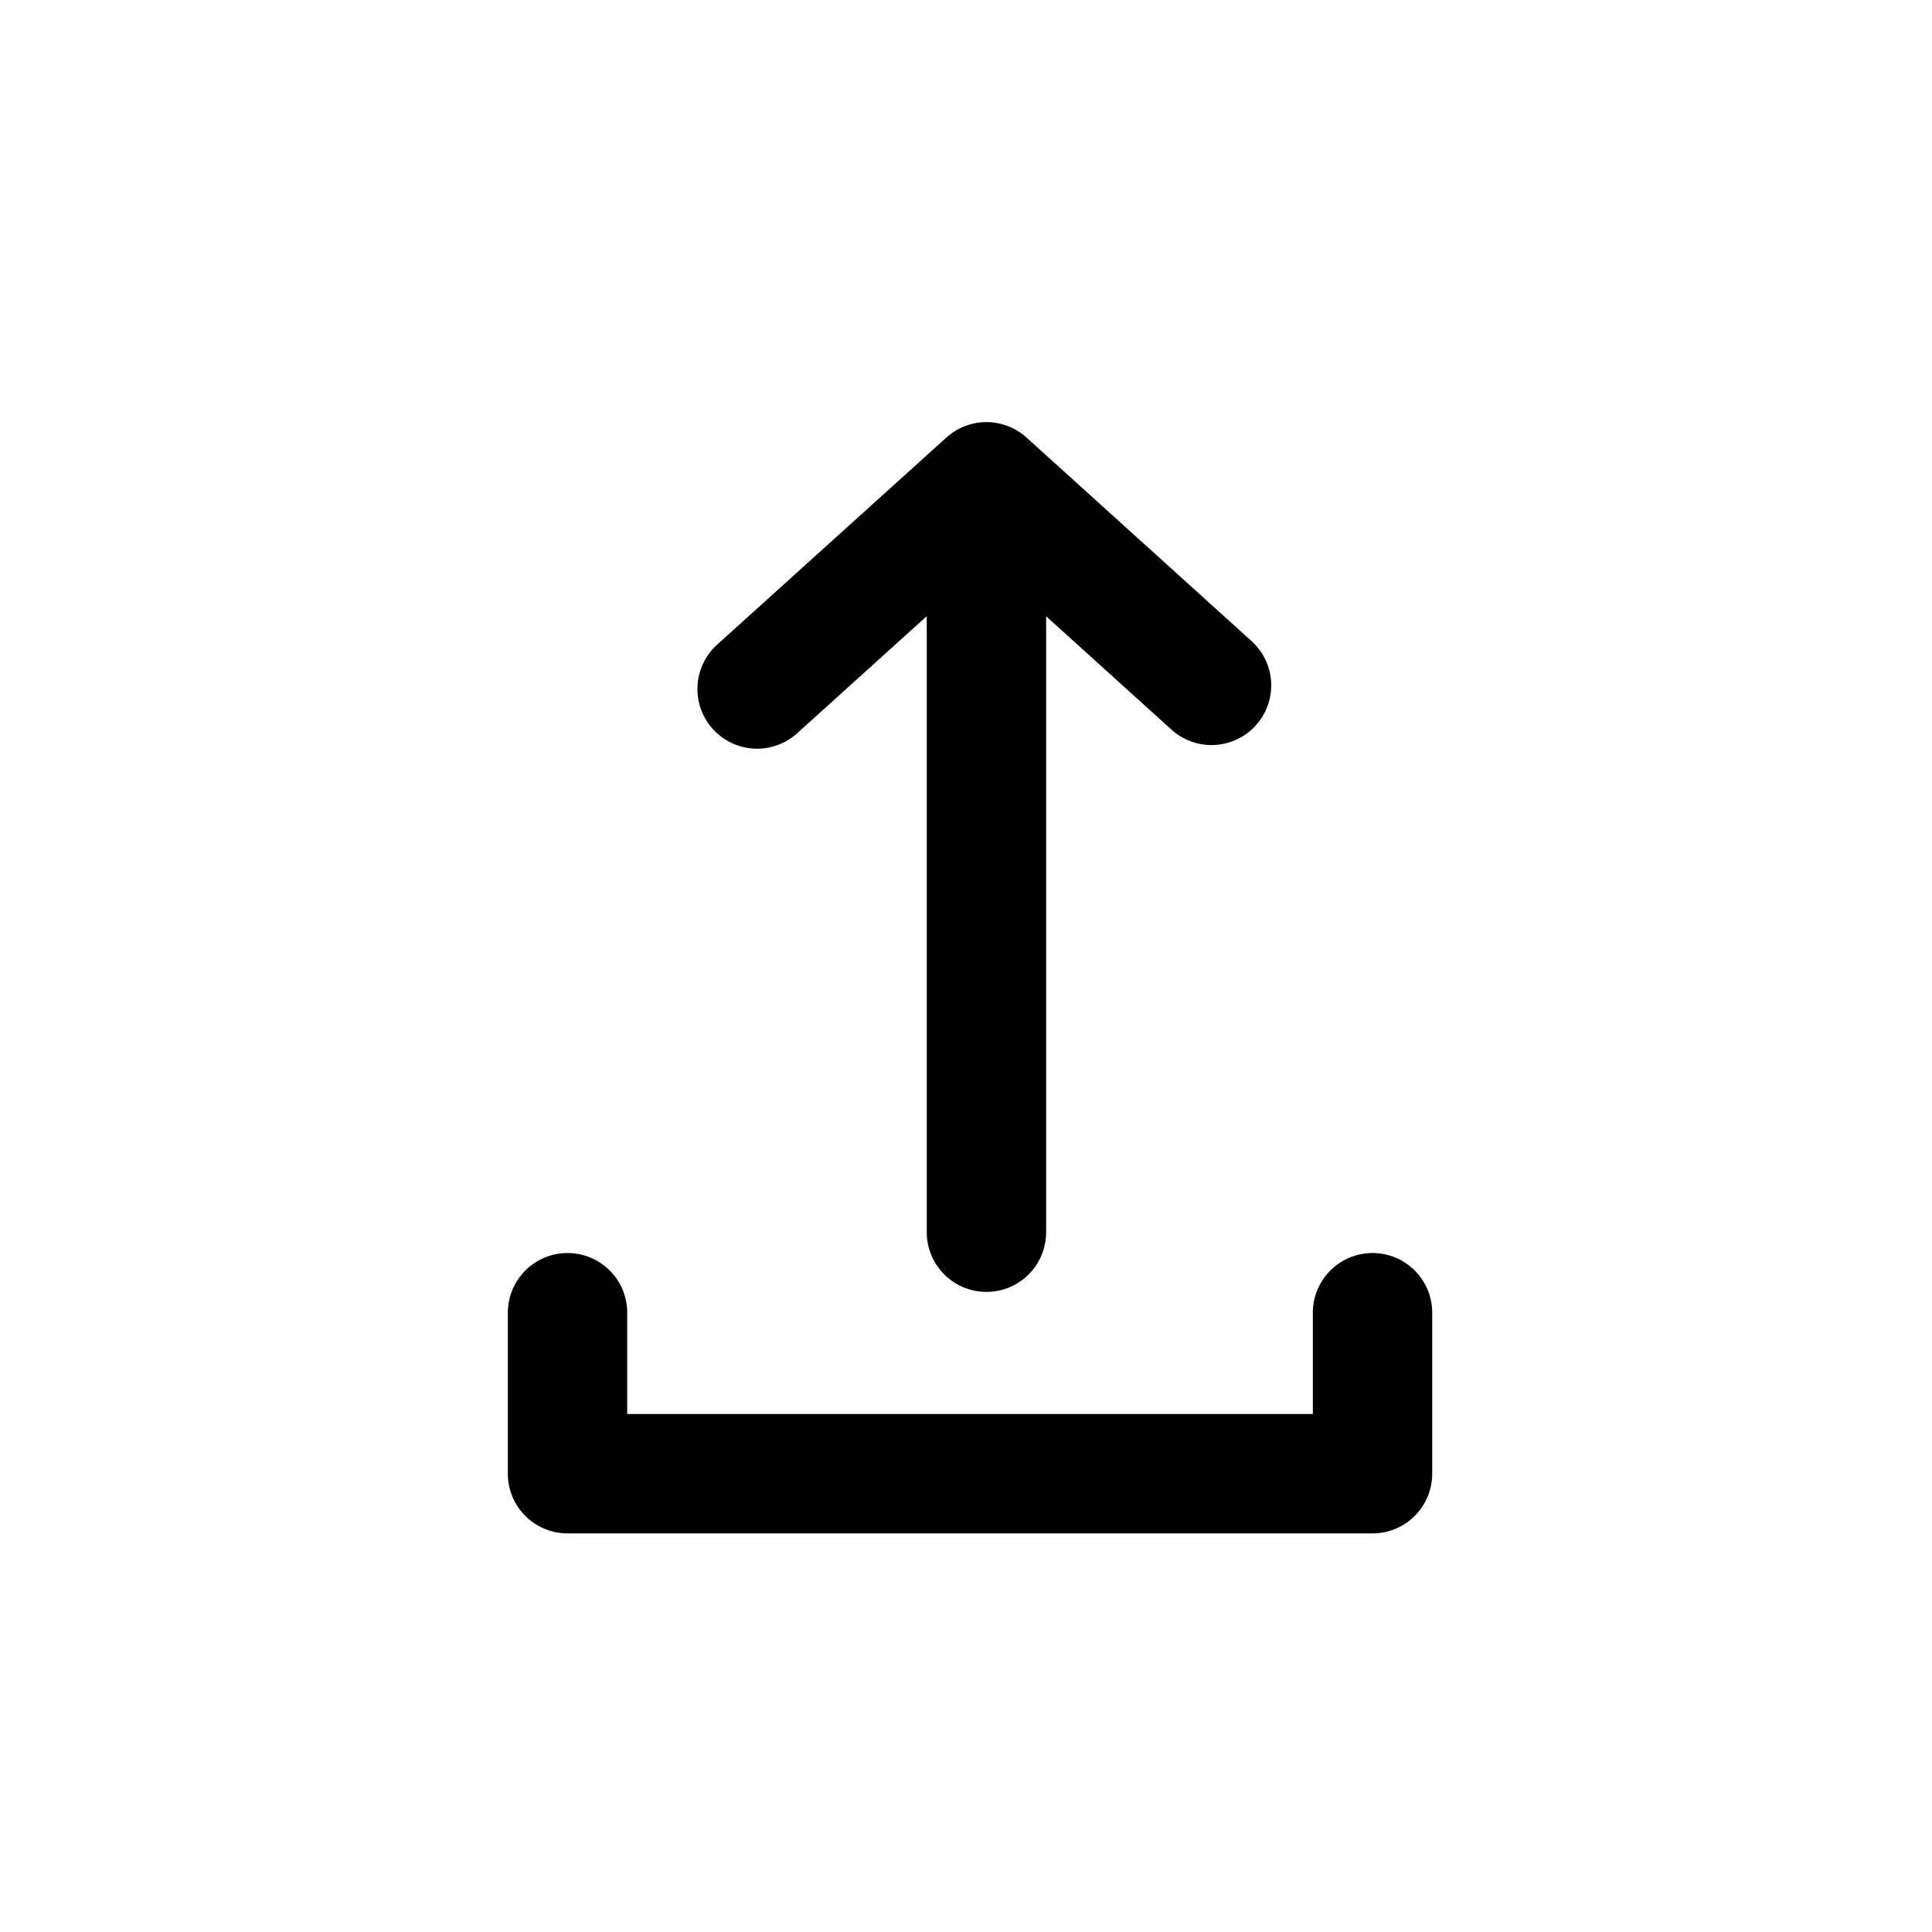
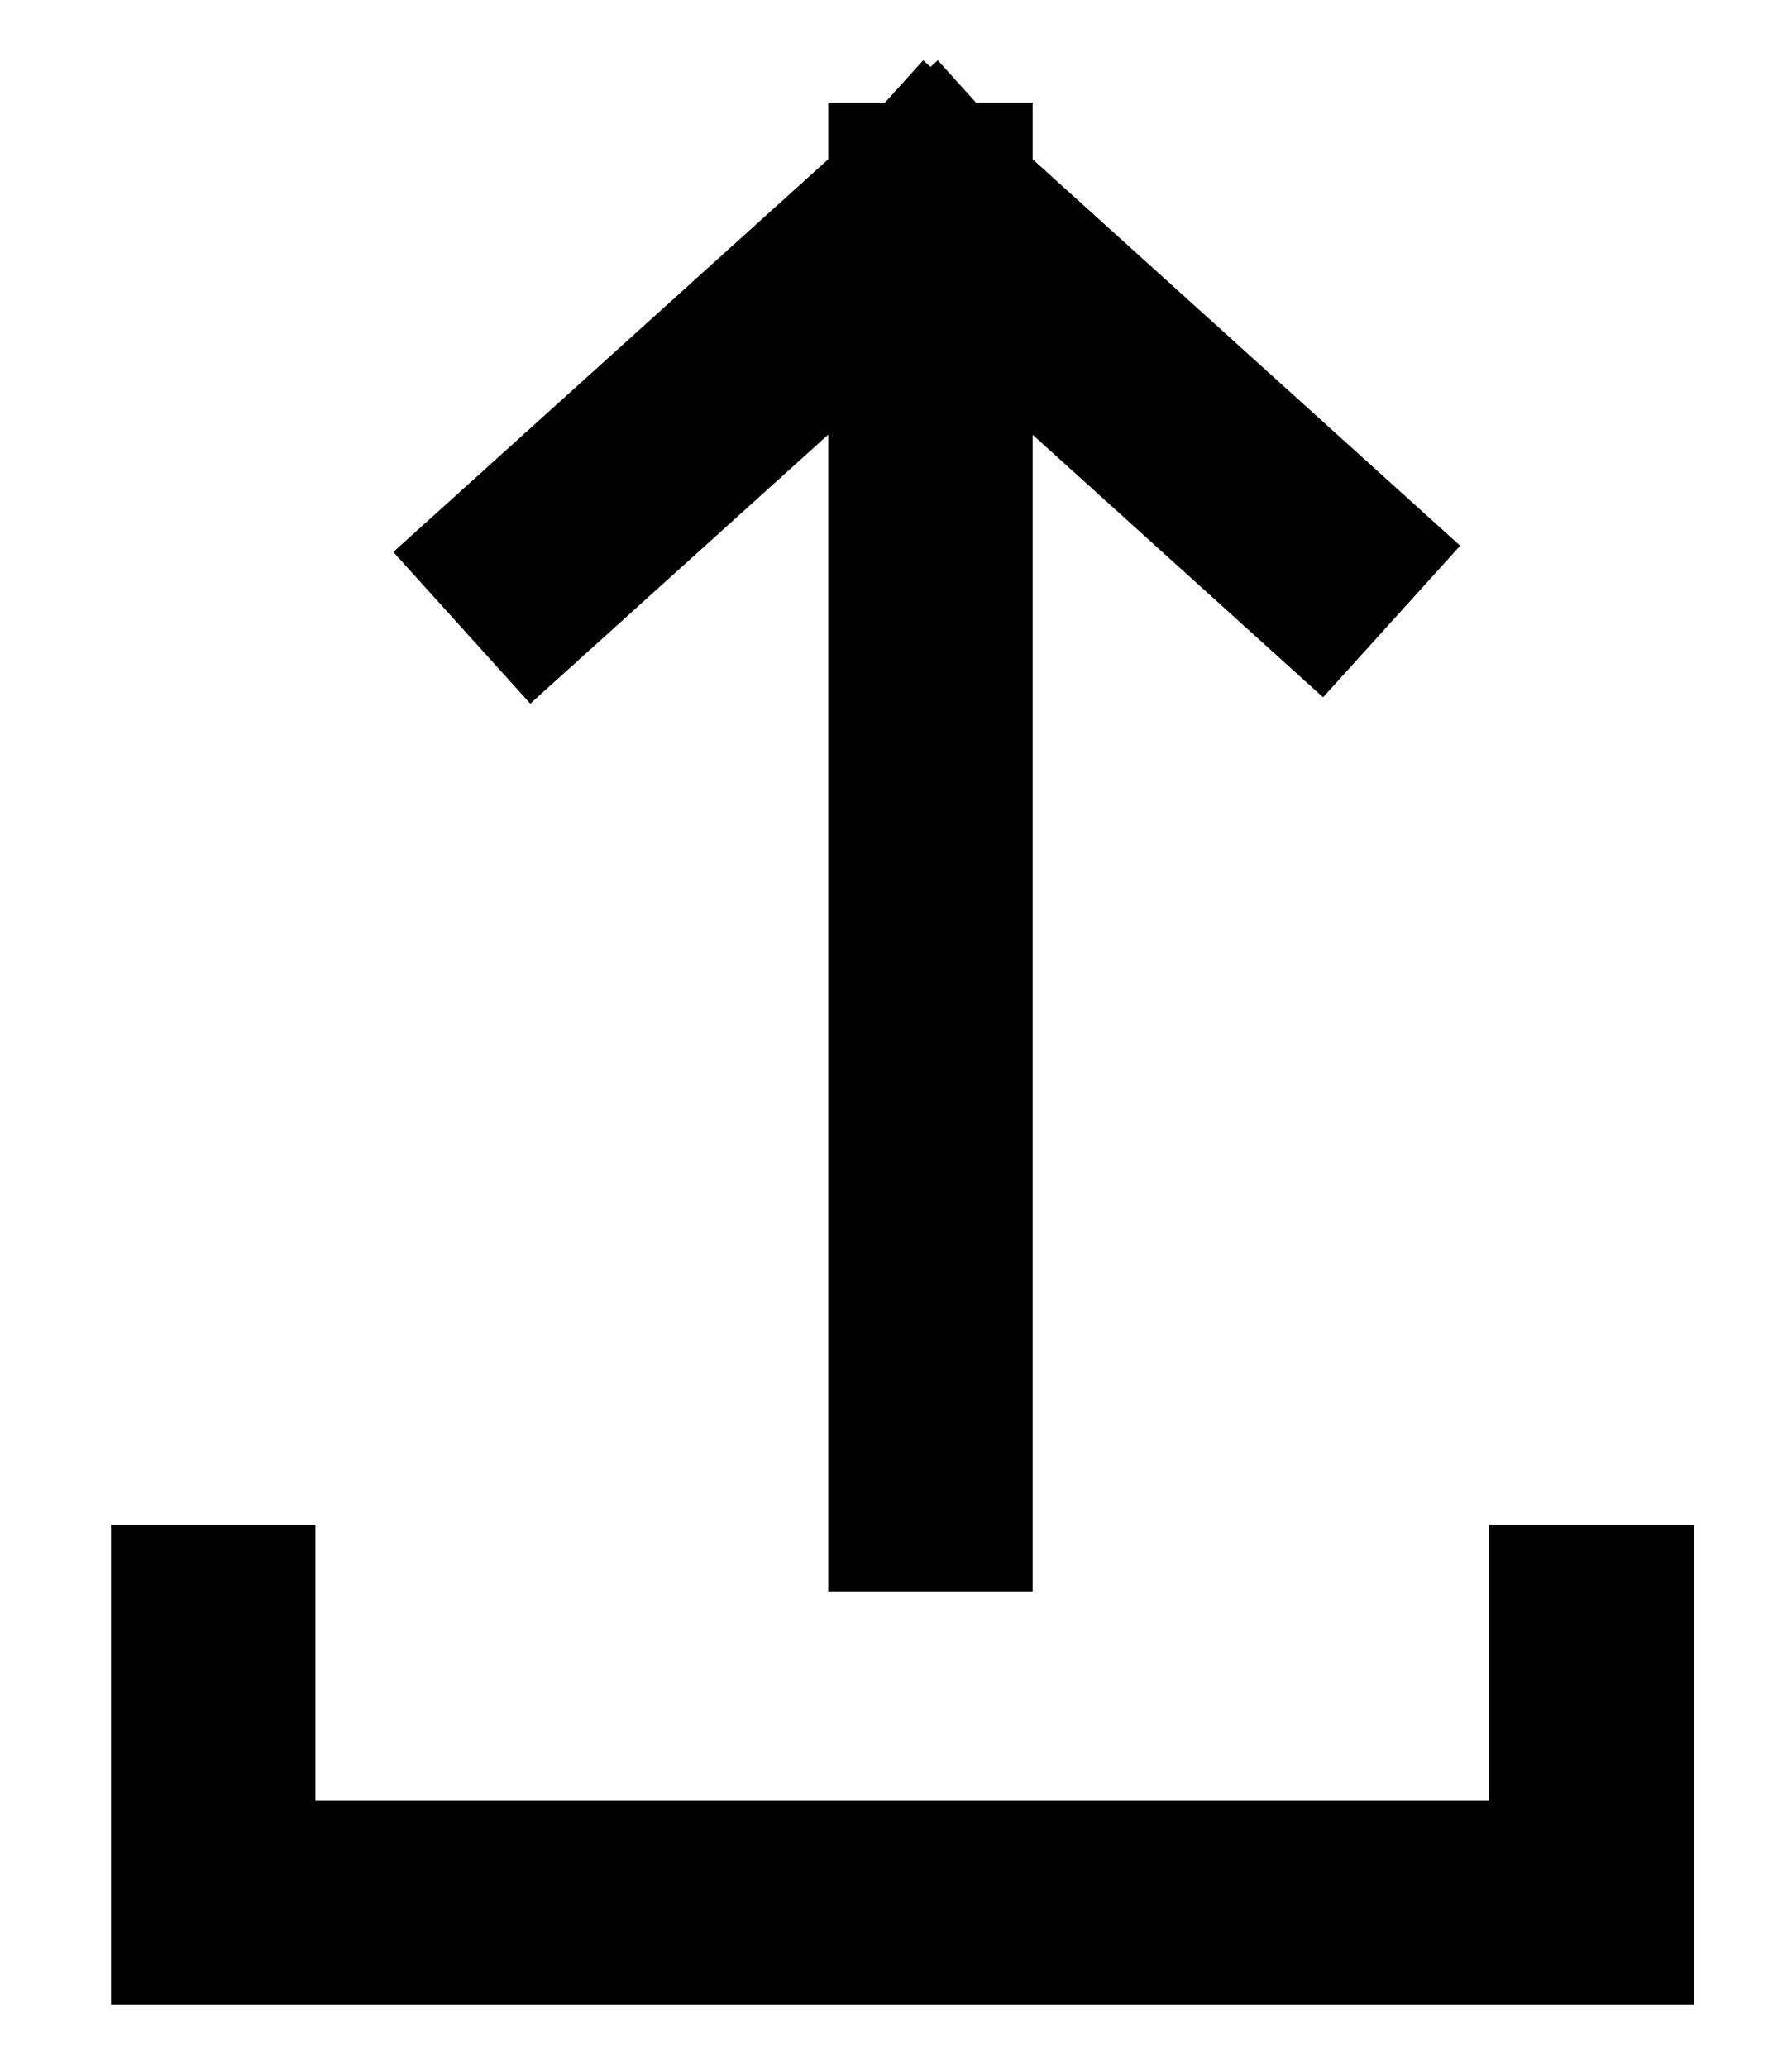
- <svg xmlns="http://www.w3.org/2000/svg" width="20" height="20" viewBox="0 0 24 24" fill="none">
-   <path d="M12.254 5.985L12.254 14.184V15.307M12.254 5.985L15.05 8.514M12.254 5.985L9.405 8.559" stroke="currentColor" stroke-width="1.483" stroke-linecap="round" stroke-linejoin="round" />
-   <path d="M7.05 16.307V18.307H17.05V16.307" stroke="currentColor" stroke-width="1.483" stroke-linecap="round" stroke-linejoin="round" />
+ <svg xmlns="http://www.w3.org/2000/svg" width="13" height="15" viewBox="0 0 13 15" fill="none">
+   <path d="M6.751 1.485L6.751 9.684V10.807M6.751 1.485L9.547 4.013M6.751 1.485L3.901 4.059" stroke="currentColor" stroke-width="1.483" stroke-linecap="square" />
+   <path d="M1.547 11.807V13.807H11.547V11.807" stroke="currentColor" stroke-width="1.483" stroke-linecap="square" />
</svg>
